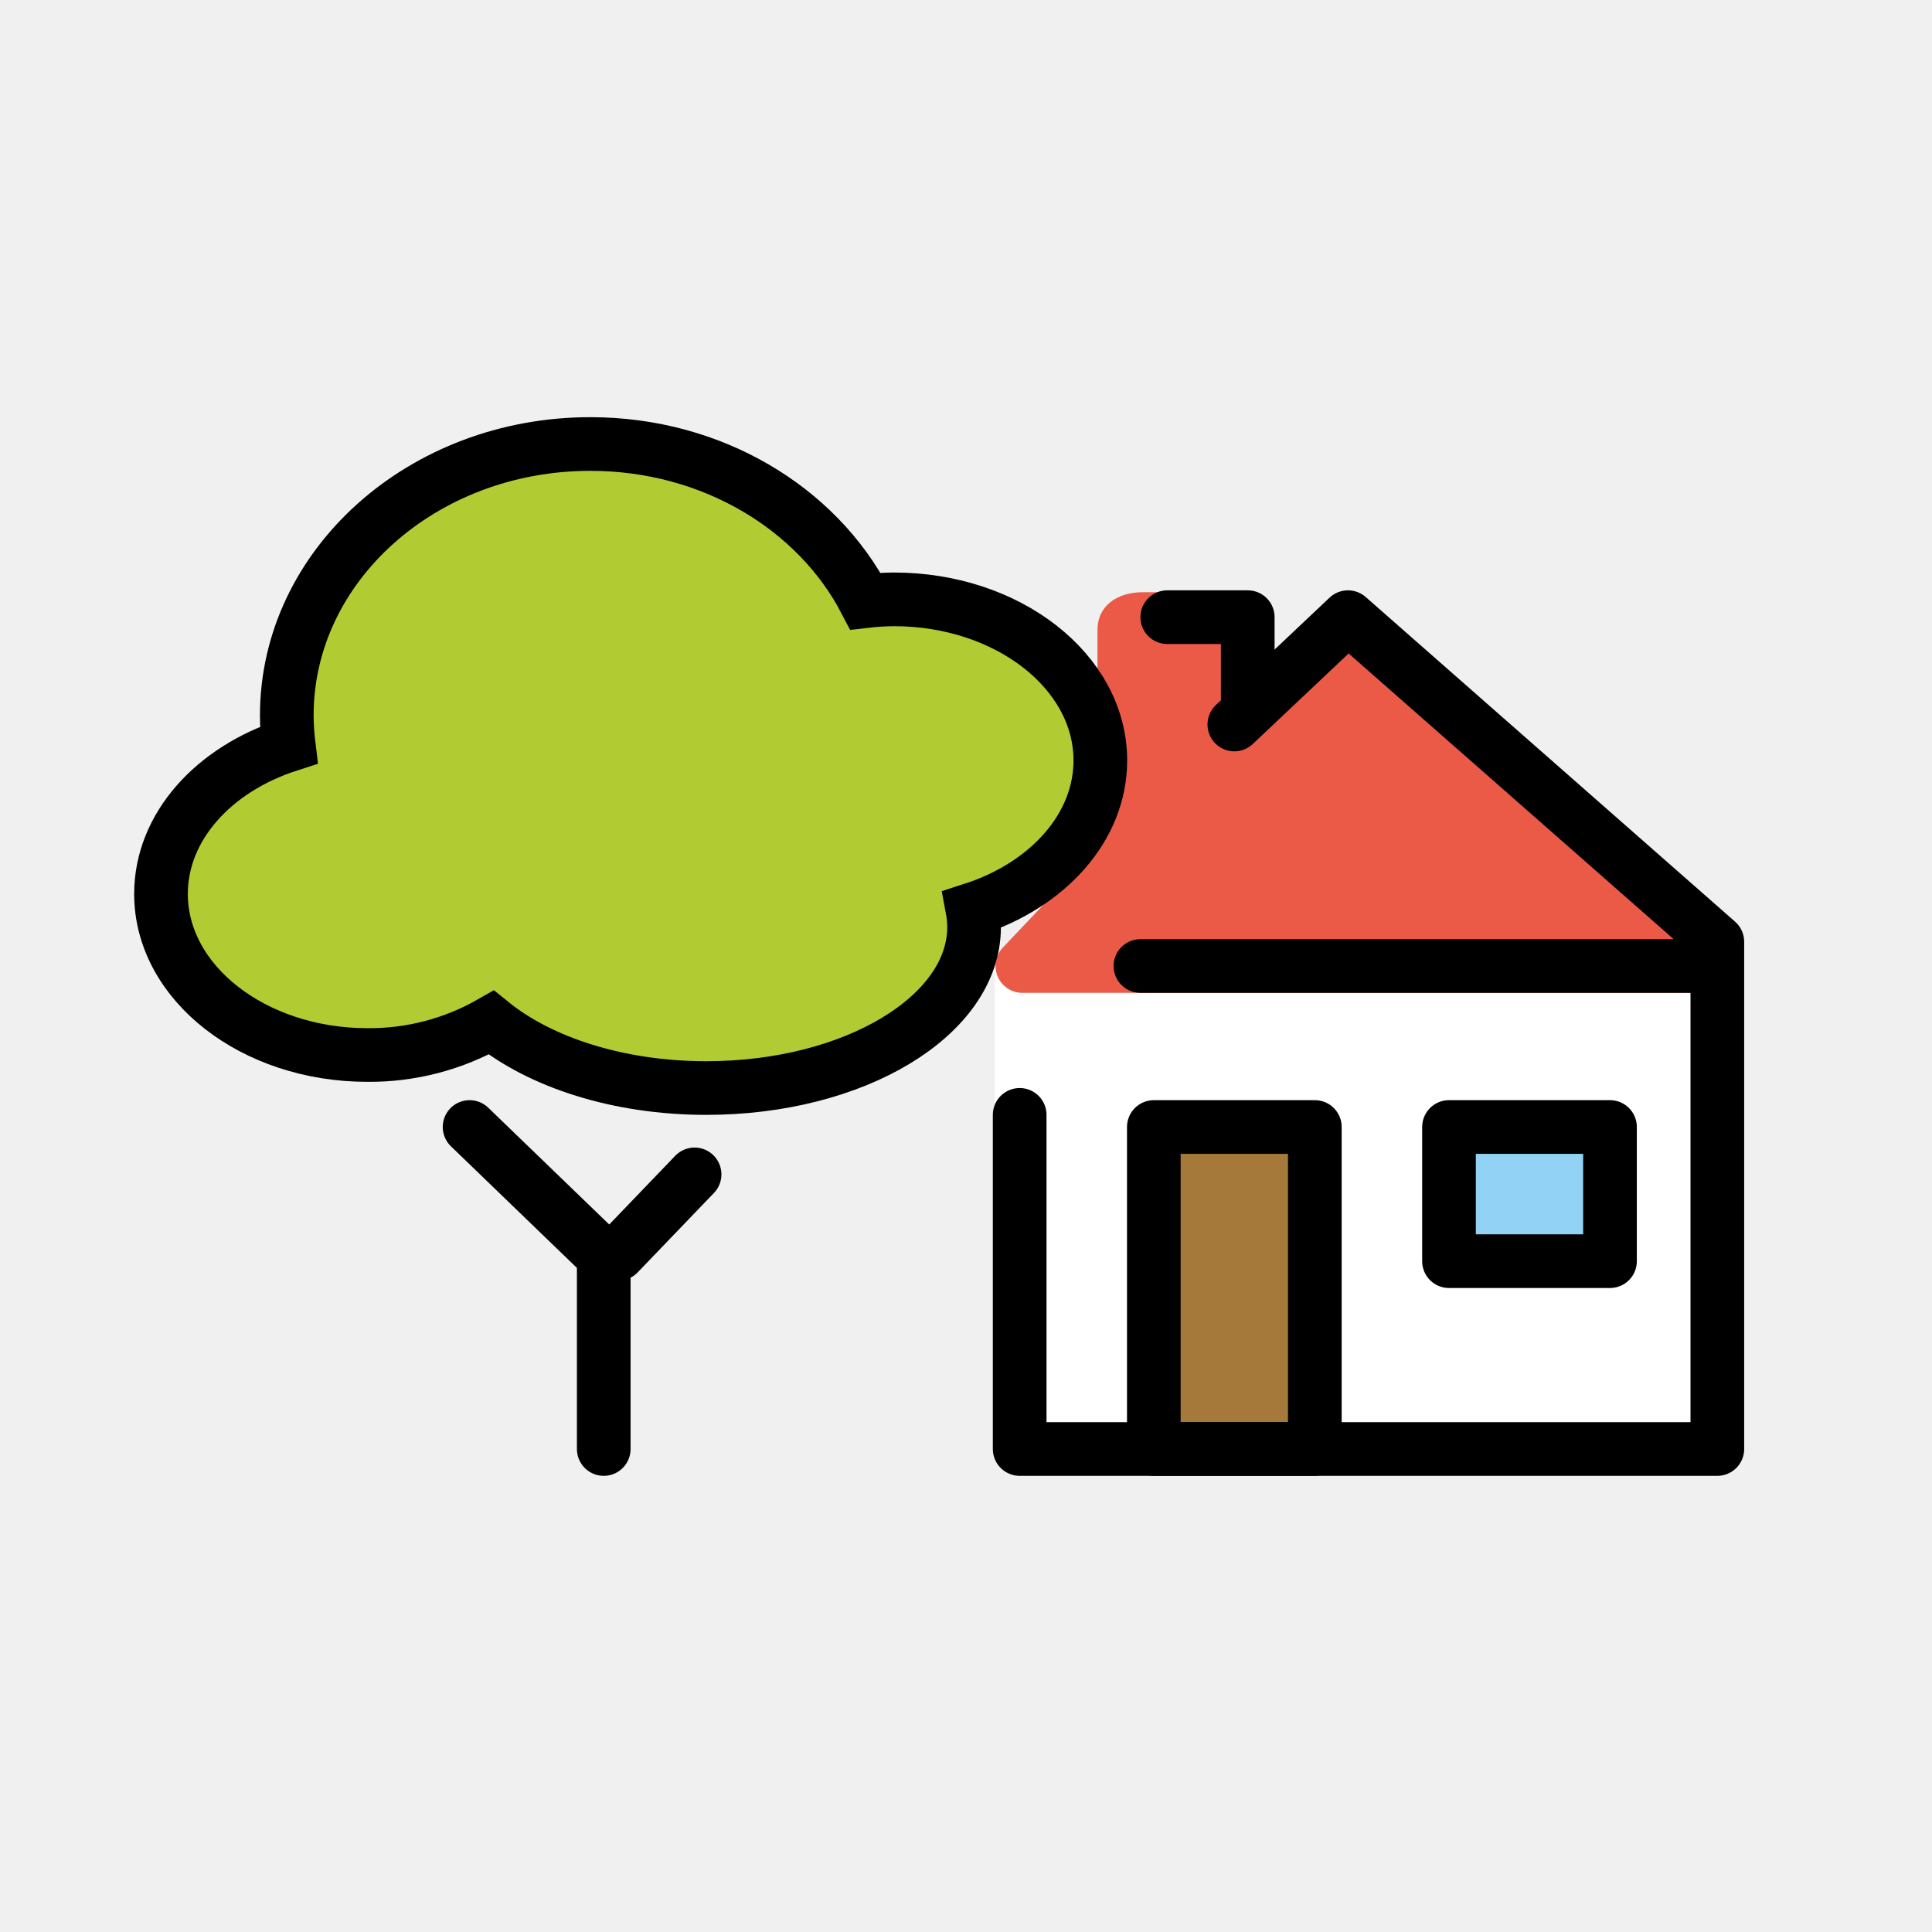
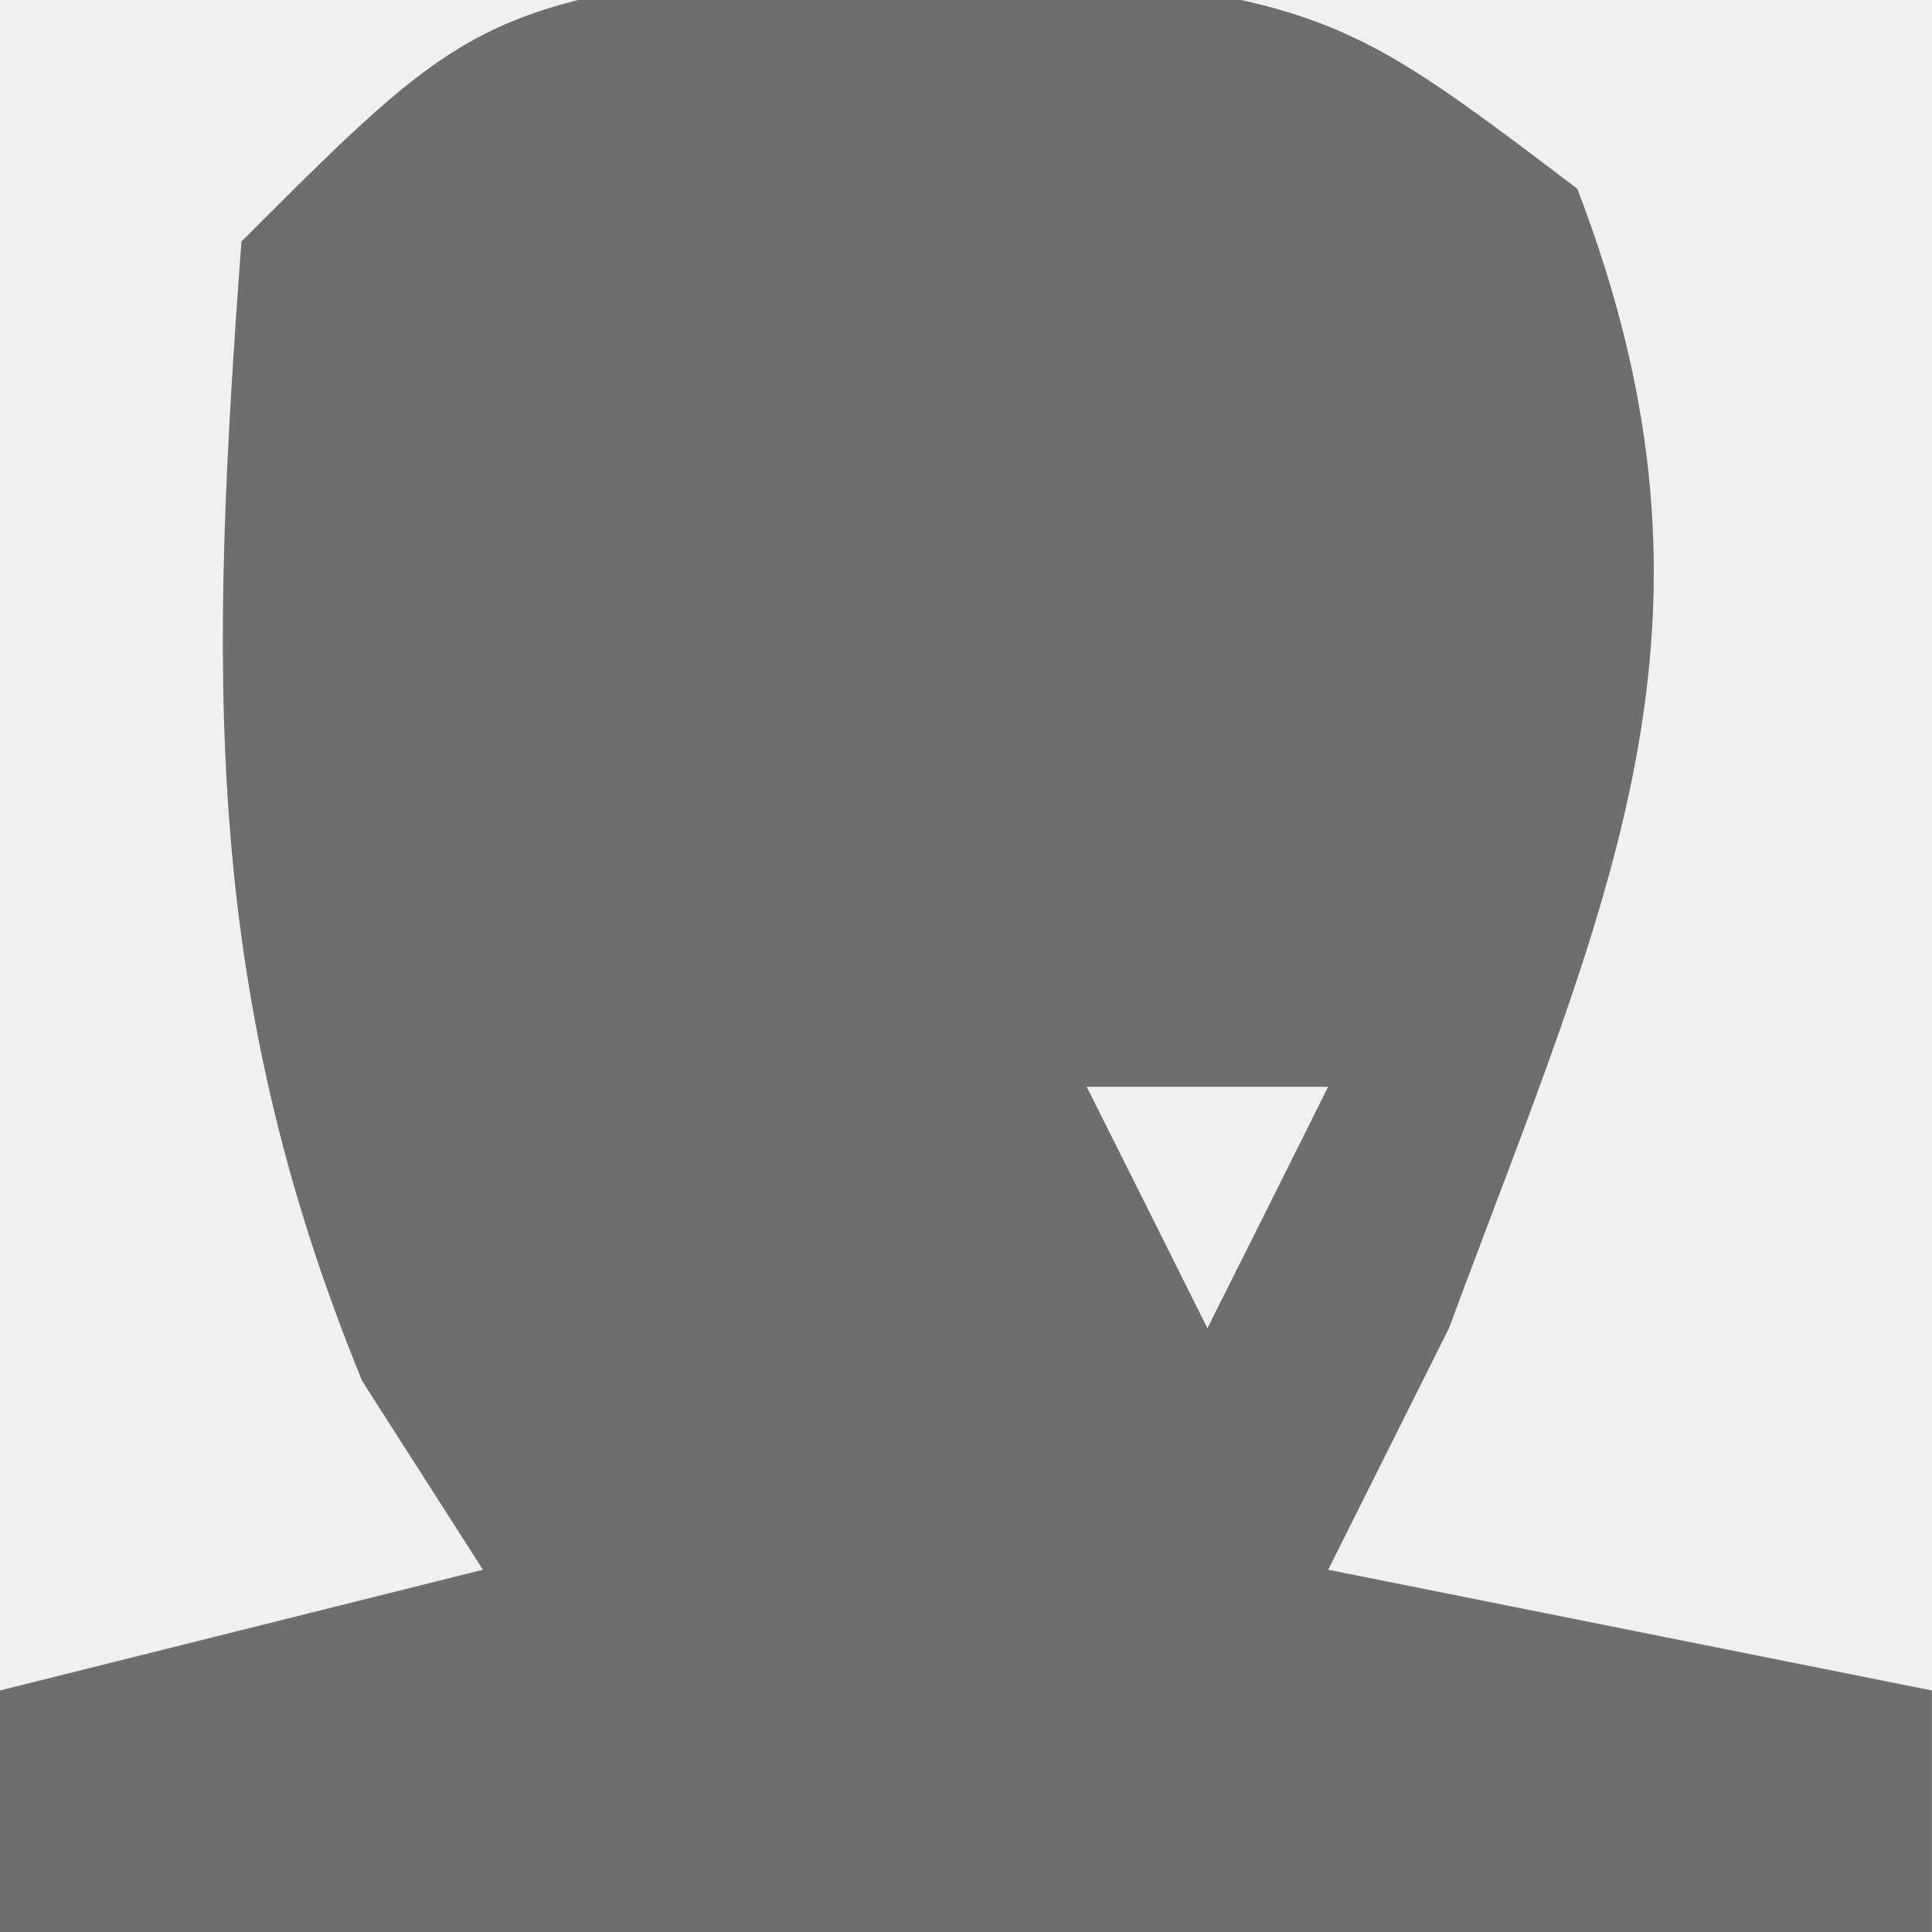
- <svg xmlns="http://www.w3.org/2000/svg" id="emoji" viewBox="0 0 72 72" version="1.1">
-   <g id="color">
-     <rect x="37.075" y="36.053" width="26.884" height="18.114" fill="#FFFFFF" />
-     <polygon fill="#EA5A47" stroke="#EA5A47" stroke-linecap="round" stroke-linejoin="round" stroke-miterlimit="10" stroke-width="2" points="50.235,23.2 38.1,36 63.5,36" />
-     <path fill="#EA5A47" d="M47.3,26l-6.4,6.059v-8.573c0-0.931,0.755-1.416,1.686-1.416h3.028 c0.931,0,1.686,0.485,1.686,1.416C47.3,23.486,47.3,26,47.3,26z" />
-     <rect x="43" y="42" width="6" height="12" fill="#A57939" />
-     <rect x="54" y="42" width="6" height="5" fill="#92D3F5" />
-     <path fill="#B1CC33" d="M41.006,28.339c0-3.312-3.445-6.003-7.694-6.003c-0.355,0.003-0.71,0.025-1.062,0.066 c-1.8-3.455-5.707-5.855-10.25-5.855c-6.248,0-11.312,4.529-11.312,10.114c0.001,0.369,0.025,0.738,0.07,1.104 C7.966,28.666,6,30.81,6,33.314c0,3.312,3.445,6.003,7.694,6.003c1.615,0.014,3.206-0.402,4.614-1.207 c1.818,1.477,4.726,2.438,8.015,2.438c5.511,0,9.978-2.688,9.978-6.003c-0.001-0.219-0.021-0.438-0.061-0.653 C39.036,32.99,41.006,30.845,41.006,28.339z" />
-   </g>
-   <g id="hair" />
-   <g id="skin" />
-   <g id="skin-shadow" />
-   <g id="line">
-     <polyline fill="none" stroke="#000000" stroke-linecap="round" stroke-linejoin="round" stroke-miterlimit="10" stroke-width="2" points="46,27 50.235,23 64,35.098 64,54 38,54 38,41.548" />
-     <rect x="43" y="42" width="6" height="12" fill="none" stroke="#000000" stroke-linecap="round" stroke-linejoin="round" stroke-miterlimit="10" stroke-width="2" />
-     <rect x="54" y="42" width="6" height="5" fill="none" stroke="#000000" stroke-linecap="round" stroke-linejoin="round" stroke-miterlimit="10" stroke-width="2" />
-     <polyline fill="none" stroke="#000000" stroke-linecap="round" stroke-linejoin="round" stroke-miterlimit="10" stroke-width="2" points="43.5,23 46.5,23 46.5,26" />
-     <path fill="none" stroke="#000000" stroke-miterlimit="10" stroke-width="2" d="M31.245,39.34" />
-     <polyline fill="none" stroke="#000000" stroke-linecap="round" stroke-linejoin="round" stroke-width="2" points="22.5,54 22.5,46.827 17.5,42" />
-     <line x1="23.041" x2="25.885" y1="46.727" y2="43.766" fill="none" stroke="#000000" stroke-linecap="round" stroke-linejoin="round" stroke-width="2" />
-     <path fill="none" stroke="#000000" stroke-linecap="round" stroke-miterlimit="10" stroke-width="2" d="M41.006,28.339 c0-3.312-3.445-6.003-7.694-6.003c-0.355,0.003-0.71,0.025-1.062,0.066c-1.8-3.455-5.707-5.855-10.25-5.855 c-6.248,0-11.312,4.529-11.312,10.114c0.001,0.369,0.025,0.738,0.07,1.104C7.966,28.666,6,30.81,6,33.314 c0,3.312,3.445,6.003,7.694,6.003c1.615,0.014,3.206-0.402,4.614-1.207c1.818,1.477,4.726,2.438,8.015,2.438 c5.511,0,9.978-2.688,9.978-6.003c-0.001-0.219-0.021-0.438-0.061-0.653 C39.036,32.99,41.006,30.845,41.006,28.339z" />
-     <line x1="63.5" x2="42.5" y1="36" y2="36" fill="none" stroke="#000000" stroke-linecap="round" stroke-linejoin="round" stroke-miterlimit="10" stroke-width="2" />
-   </g>
+ <svg xmlns="http://www.w3.org/2000/svg" version="1.1" width="16" height="16">
+   <path d="M0 0 C3.562 0.375 3.562 0.375 5.625 1.938 C7.014 5.549 5.873 7.837 4.562 11.375 C4.232 12.035 3.902 12.695 3.562 13.375 C5.213 13.705 6.862 14.035 8.562 14.375 C8.562 15.035 8.562 15.695 8.562 16.375 C3.283 16.375 -1.998 16.375 -7.438 16.375 C-7.438 15.715 -7.438 15.055 -7.438 14.375 C-6.117 14.045 -4.798 13.715 -3.438 13.375 C-3.768 12.859 -4.098 12.344 -4.438 11.812 C-5.78 8.539 -5.697 5.879 -5.438 2.375 C-3.438 0.375 -3.438 0.375 0 0 Z M-0.438 5.375 C3.562 6.375 3.562 6.375 3.562 6.375 Z M1.562 9.375 C1.893 10.035 2.223 10.695 2.562 11.375 C2.893 10.715 3.223 10.055 3.562 9.375 C2.902 9.375 2.243 9.375 1.562 9.375 Z " fill="#6E6E6E" transform="translate(7.4375,-0.375)" />
</svg>
